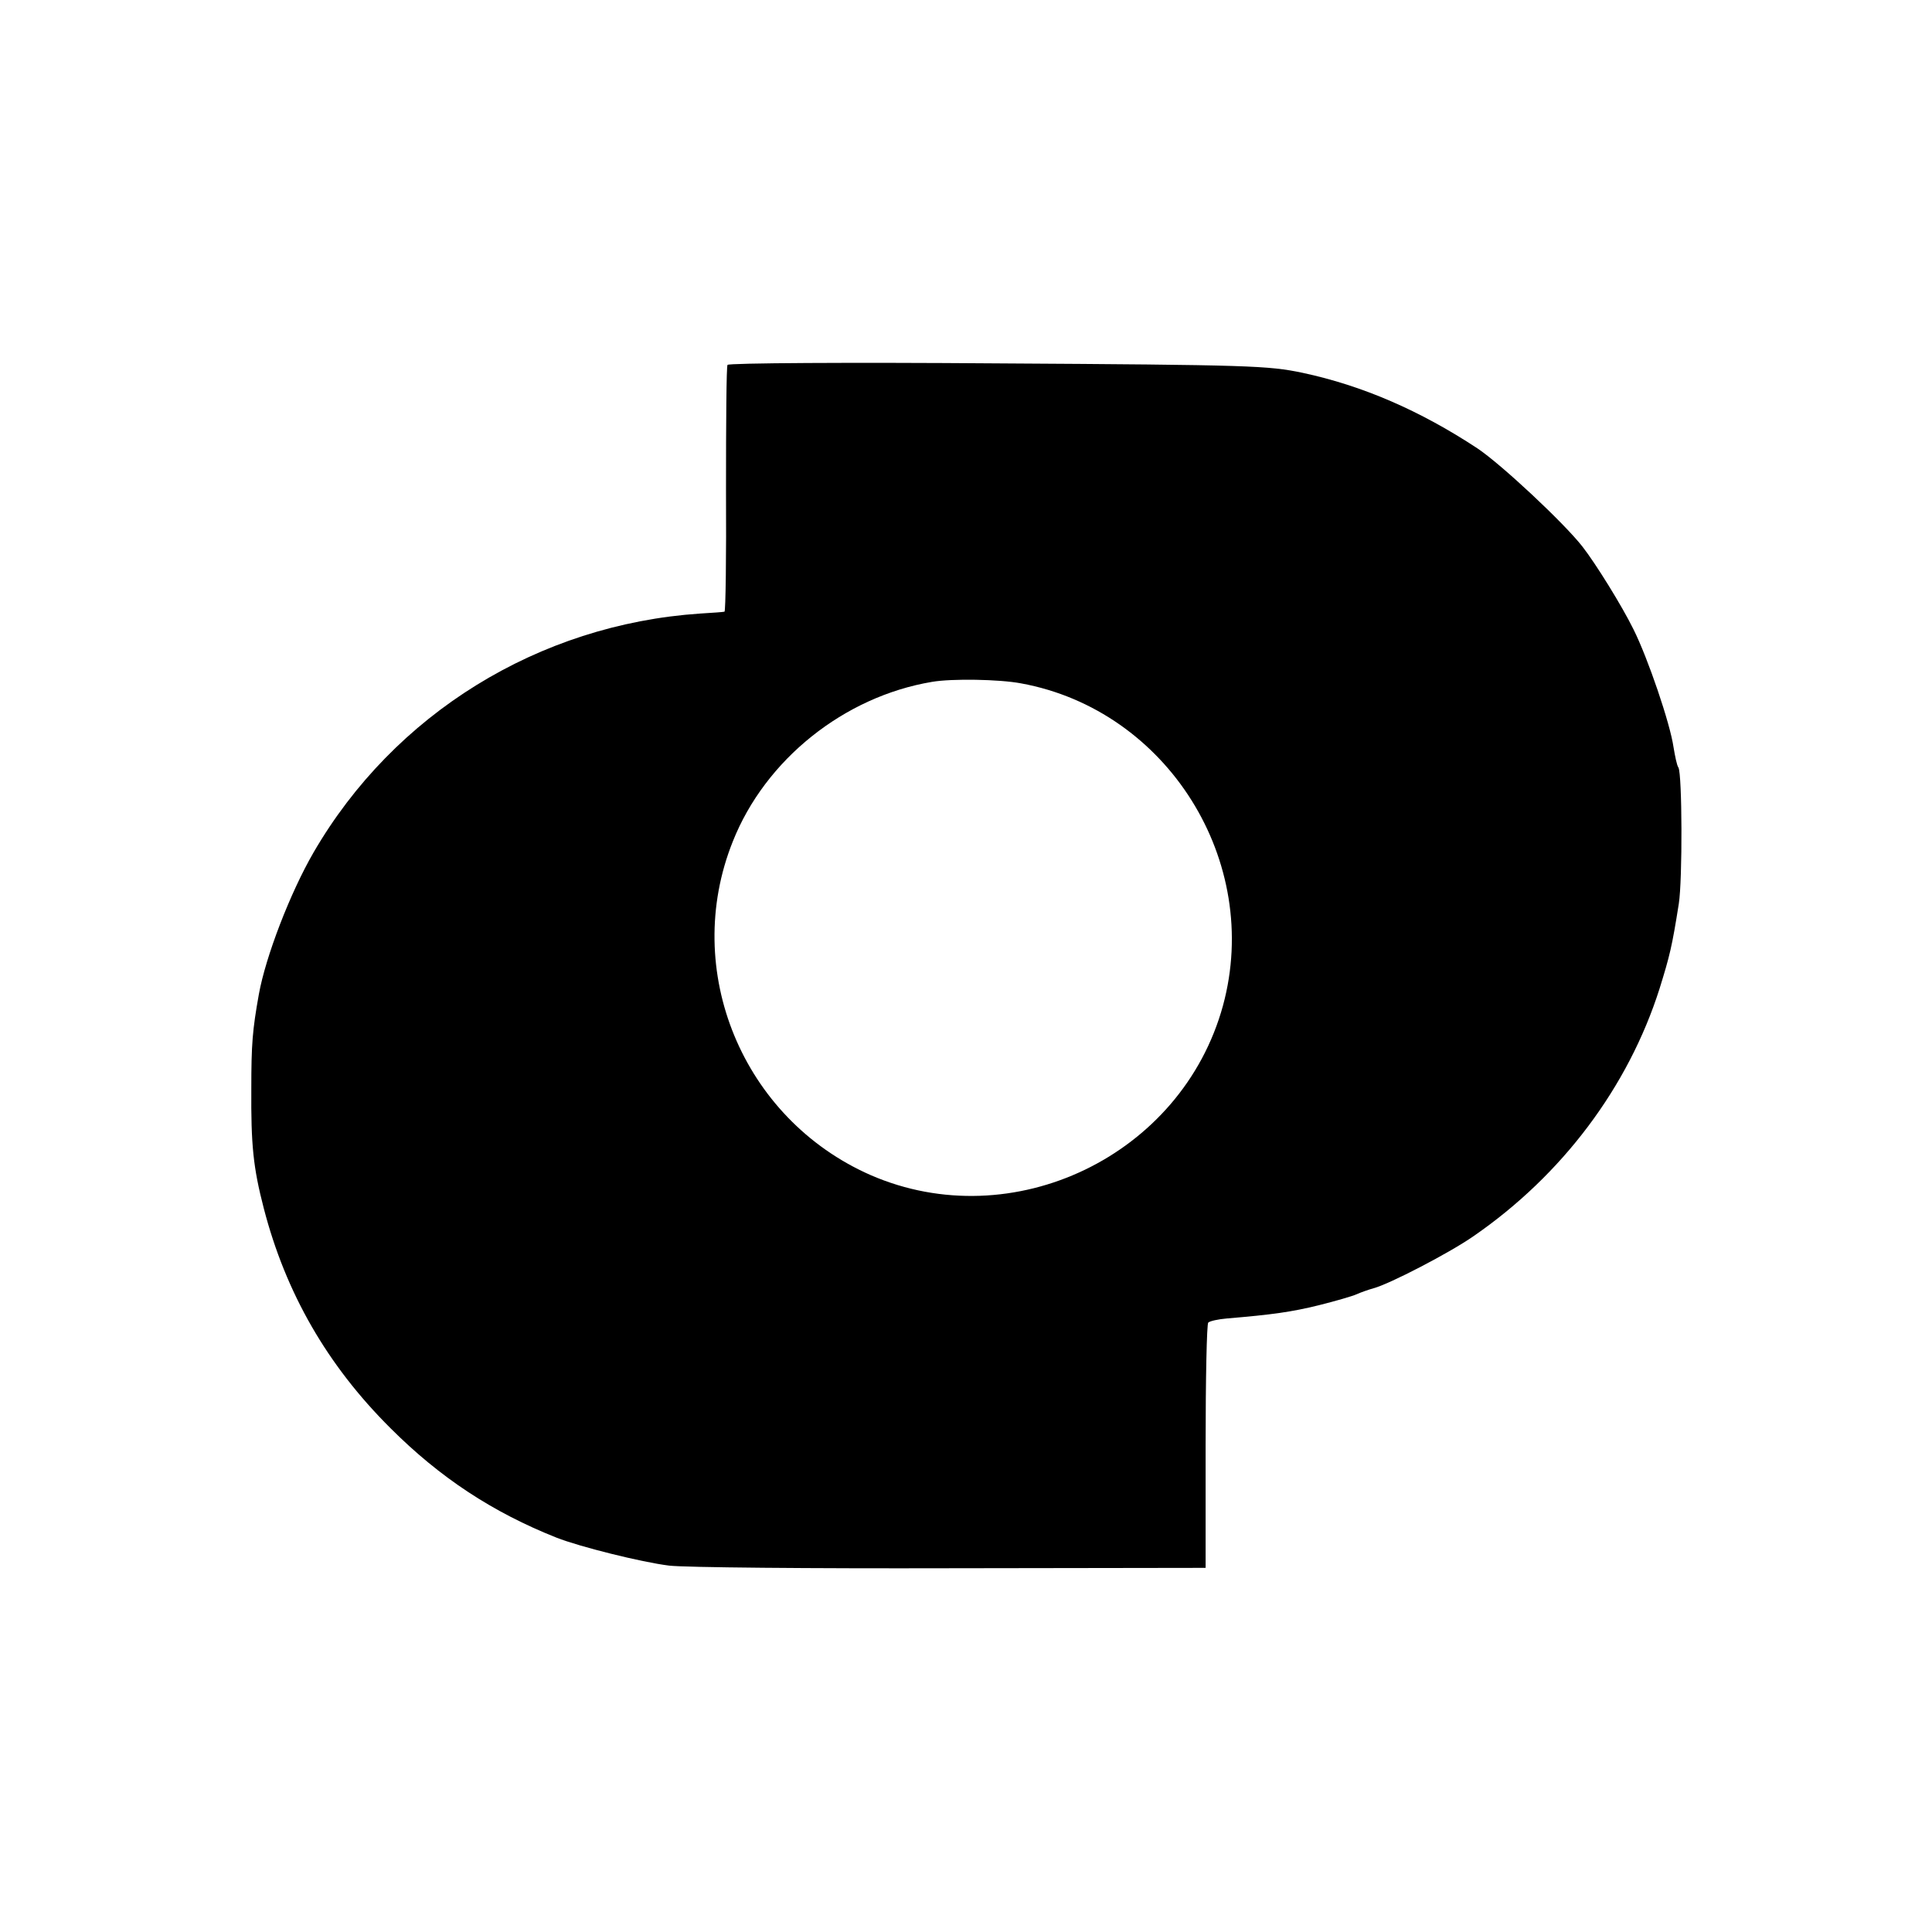
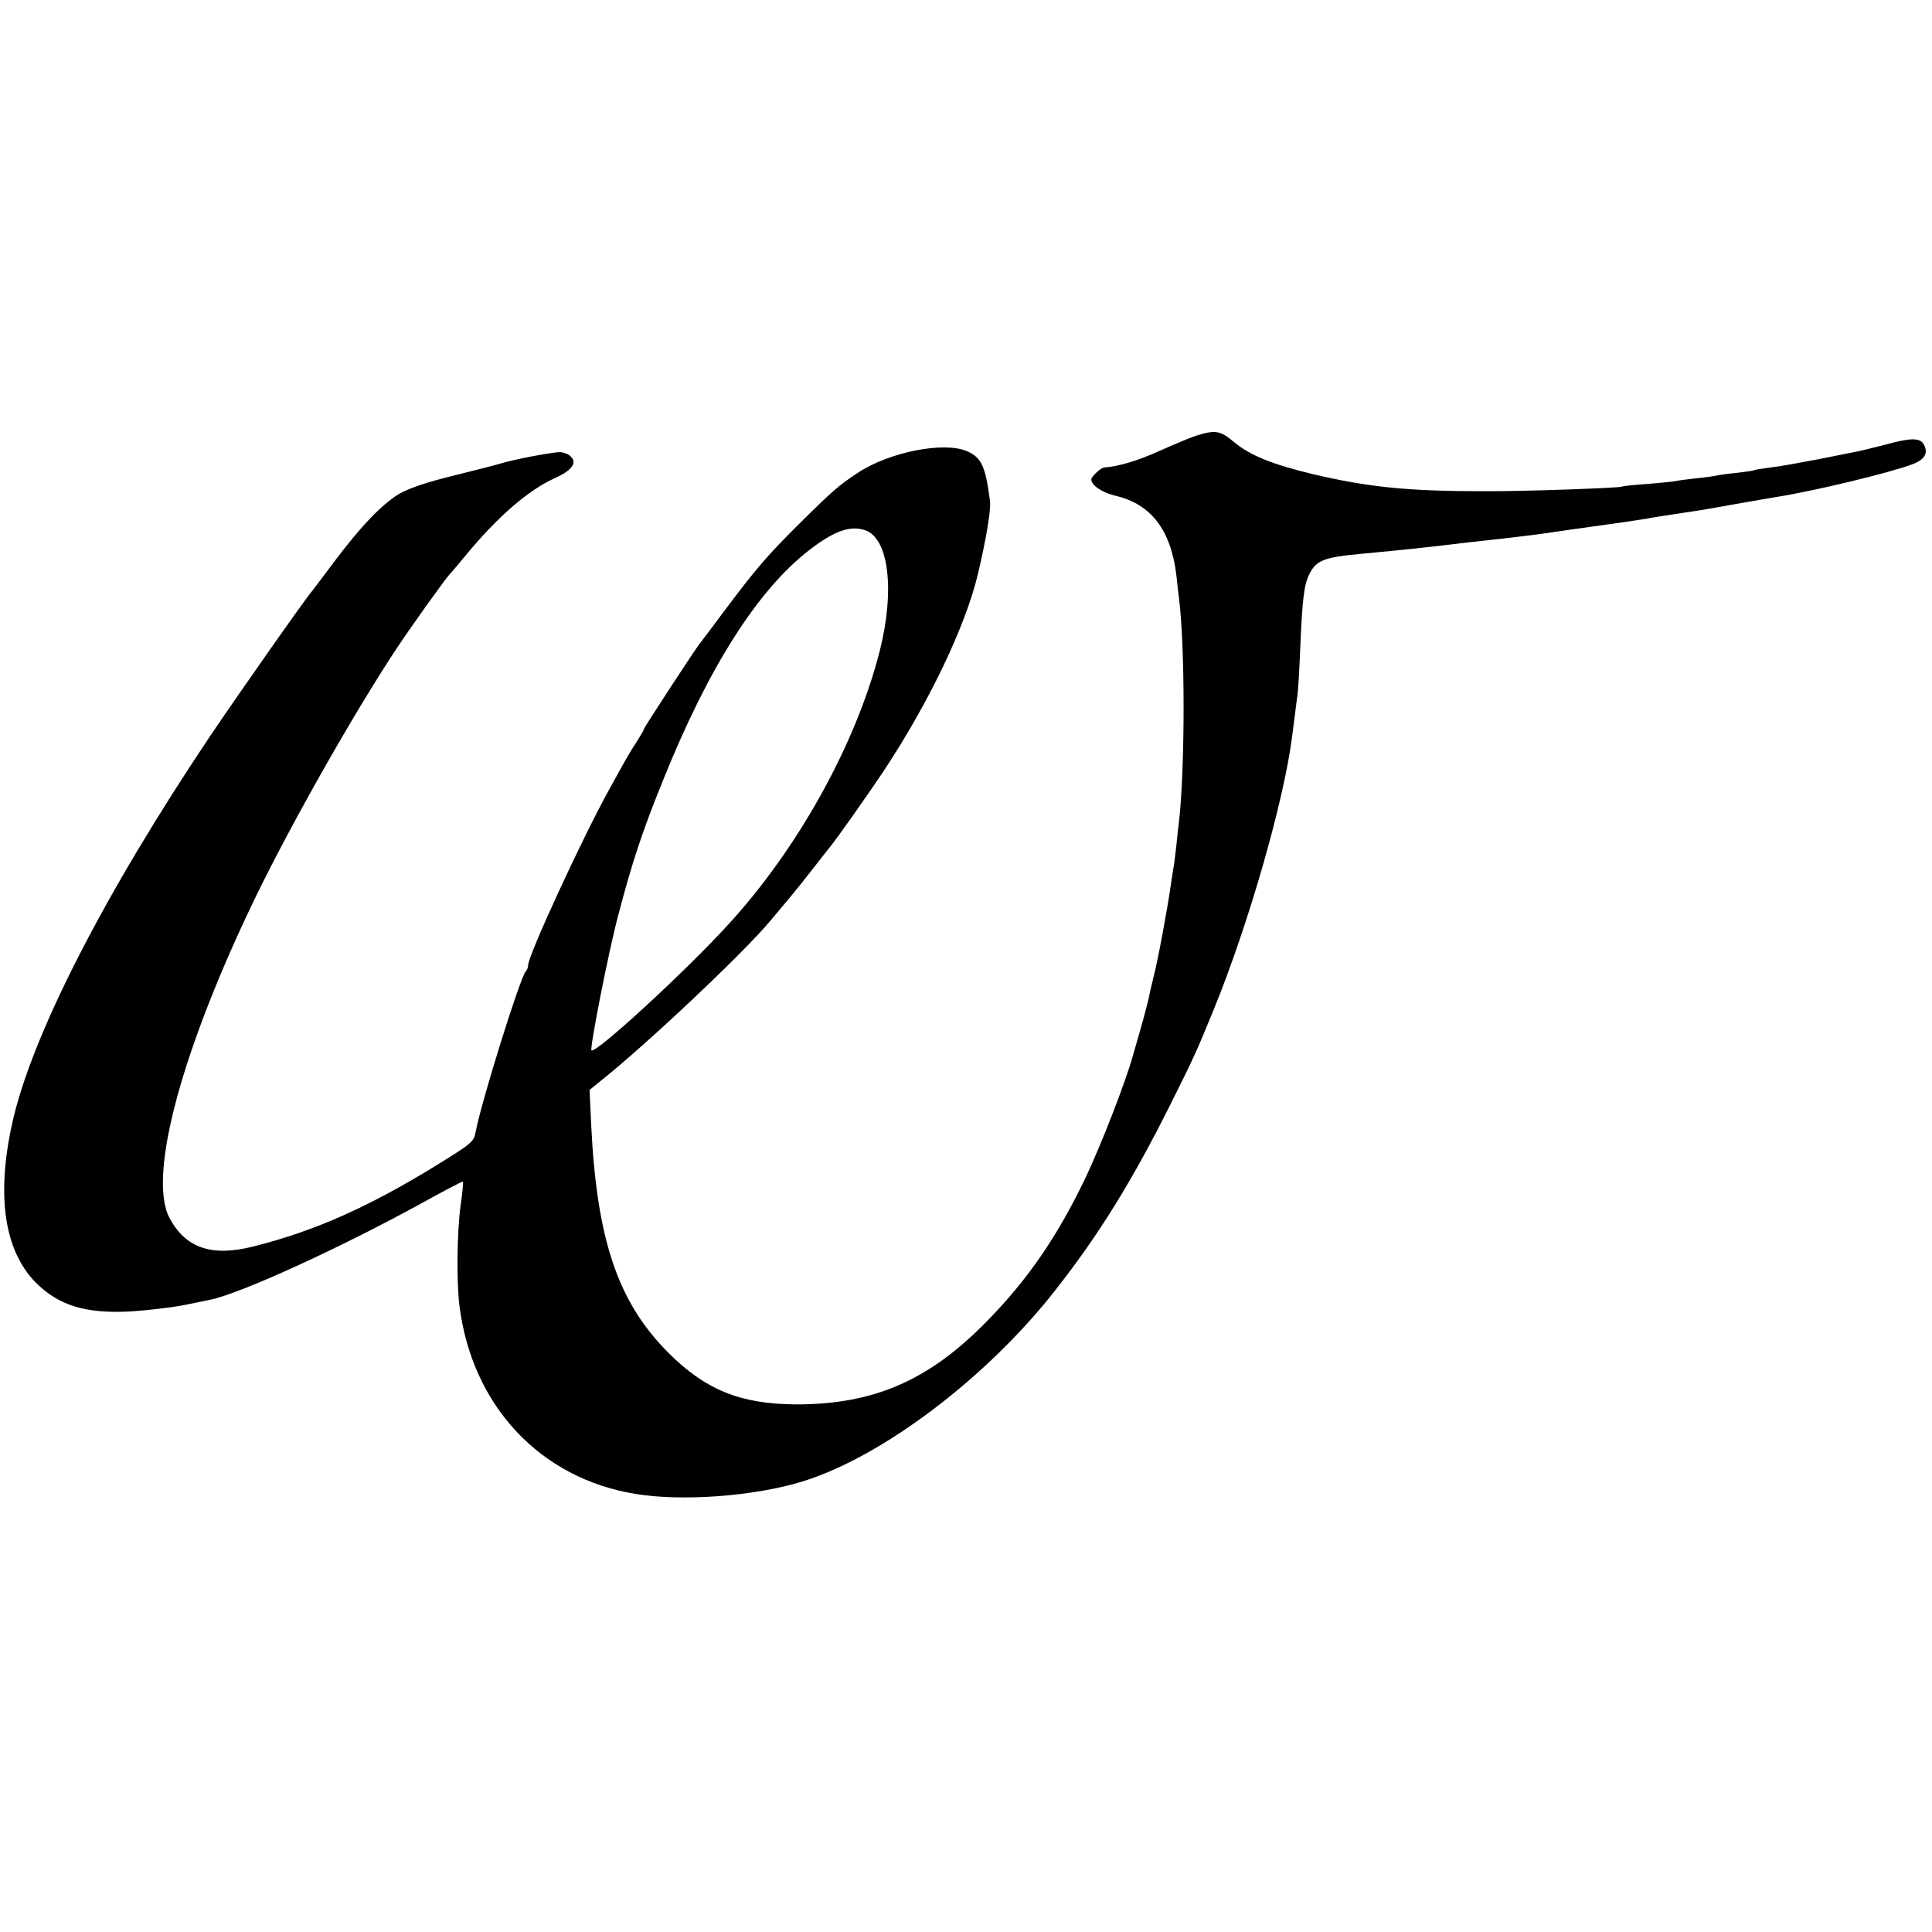
- <svg xmlns="http://www.w3.org/2000/svg" version="1.0" width="512pt" height="512pt" viewBox="0 0 512 512" preserveAspectRatio="xMidYMid meet">
-   <g transform="translate(0,512) scale(0.1,-0.1)" fill="#000000" stroke="none">
-     <path d="M1928 4153 c-3 -4 -4 -153 -4 -330 1 -178 -1 -323 -4 -324 -3 -1 -32 -3 -65 -5 -428 -29 -811 -266 -1024 -633 -62 -107 -127 -276 -145 -376 -17 -95 -20 -132 -20 -250 -1 -149 5 -209 33 -317 58 -224 168 -416 336 -583 131 -131 271 -223 440 -290 61 -24 225 -65 298 -74 40 -5 376 -8 747 -7 l675 1 0 322 c0 177 3 325 7 328 4 4 26 9 50 11 119 10 170 17 243 35 44 11 89 24 100 29 11 5 31 12 45 16 42 11 202 94 265 138 235 162 410 395 493 656 27 87 33 111 51 225 10 63 9 344 -1 361 -4 5 -9 30 -13 54 -9 63 -68 236 -106 312 -31 63 -100 174 -135 219 -49 63 -216 219 -279 261 -152 100 -304 166 -463 200 -91 19 -137 21 -808 25 -392 3 -714 1 -716 -4z m778 -844 c388 -71 639 -472 535 -854 -109 -398 -557 -613 -934 -449 -339 149 -502 542 -365 884 86 217 295 384 528 423 52 9 178 7 236 -4z" />
+ <svg xmlns="http://www.w3.org/2000/svg" version="1.0" width="717pt" height="717pt" viewBox="0 0 717 717" preserveAspectRatio="xMidYMid meet">
+   <g transform="translate(0,717) scale(0.1,-0.1)" fill="#000000" stroke="none">
+     <path d="M4442 5554 c-20 -6 -82 -32 -138 -57 -82 -37 -152 -58 -206 -62 -12 0 -48 -34 -48 -44 0 -22 40 -49 90 -61 133 -31 206 -128 226 -297 3 -32 8 -71 10 -88 22 -178 22 -615 0 -820 -2 -16 -7 -57 -10 -90 -4 -33 -8 -71 -11 -85 -2 -14 -7 -43 -10 -65 -13 -92 -49 -285 -65 -345 -5 -19 -11 -46 -14 -60 -2 -14 -14 -59 -25 -100 -12 -41 -28 -99 -37 -129 -27 -97 -115 -324 -175 -451 -104 -217 -213 -377 -366 -533 -216 -221 -421 -310 -713 -309 -203 2 -332 54 -470 192 -187 188 -265 418 -286 845 l-6 130 43 35 c174 139 530 475 629 594 19 23 52 62 72 86 21 25 60 74 88 110 28 36 56 72 63 80 27 34 138 191 194 275 170 256 307 542 353 738 31 132 48 235 44 268 -17 129 -31 160 -84 184 -85 38 -289 -2 -407 -80 -70 -46 -95 -68 -218 -190 -116 -115 -160 -166 -279 -325 -47 -63 -89 -119 -94 -125 -20 -27 -202 -305 -202 -310 0 -3 -12 -24 -27 -48 -28 -42 -35 -55 -105 -182 -100 -182 -298 -611 -298 -647 0 -8 -4 -18 -9 -23 -21 -23 -166 -488 -186 -597 -7 -36 -15 -42 -149 -125 -253 -155 -450 -242 -676 -299 -155 -39 -251 -6 -311 106 -82 155 46 628 324 1200 137 280 365 681 520 915 55 83 184 263 197 275 3 3 28 32 55 65 121 147 235 246 335 291 62 28 83 56 58 80 -7 8 -25 15 -38 16 -25 1 -170 -26 -225 -43 -16 -5 -95 -25 -175 -45 -98 -24 -162 -46 -199 -67 -64 -39 -141 -119 -241 -252 -41 -55 -78 -104 -83 -110 -26 -30 -275 -385 -376 -535 -394 -587 -665 -1116 -736 -1440 -59 -268 -29 -471 87 -589 85 -86 186 -117 353 -108 61 4 146 14 190 22 44 9 90 18 103 21 113 22 494 197 802 367 74 41 136 73 138 72 2 -2 -2 -43 -9 -91 -13 -100 -15 -279 -4 -369 46 -370 298 -641 652 -699 173 -29 443 -9 621 46 296 91 686 386 941 713 159 203 282 401 424 685 86 171 102 208 160 350 130 317 262 778 292 1015 3 22 8 60 11 85 3 25 7 56 9 69 2 13 7 87 10 165 8 194 14 245 35 287 26 50 54 61 195 74 140 13 238 23 385 41 69 8 145 16 170 19 61 7 130 16 159 21 13 2 45 6 70 10 25 3 57 8 71 10 14 2 59 8 101 14 41 6 86 13 100 15 13 3 69 12 124 20 55 8 111 17 125 20 27 5 186 33 235 41 134 21 418 89 502 121 46 17 60 41 43 73 -14 26 -48 26 -142 0 -40 -10 -84 -21 -98 -24 -14 -3 -81 -16 -150 -30 -69 -13 -150 -28 -180 -31 -30 -4 -57 -8 -60 -10 -3 -2 -33 -6 -65 -10 -33 -3 -67 -8 -75 -10 -8 -2 -42 -7 -75 -10 -33 -4 -67 -8 -75 -10 -8 -2 -55 -7 -105 -11 -49 -3 -93 -8 -96 -10 -10 -5 -366 -18 -514 -17 -281 0 -426 15 -631 63 -154 37 -235 70 -295 120 -50 42 -68 45 -137 24z m-1228 -353 c85 -33 107 -225 51 -446 -87 -344 -304 -736 -565 -1019 -158 -173 -491 -479 -505 -464 -7 7 63 365 99 500 52 198 89 311 167 503 168 418 351 706 543 854 93 72 154 93 210 72z" />
  </g>
</svg>
